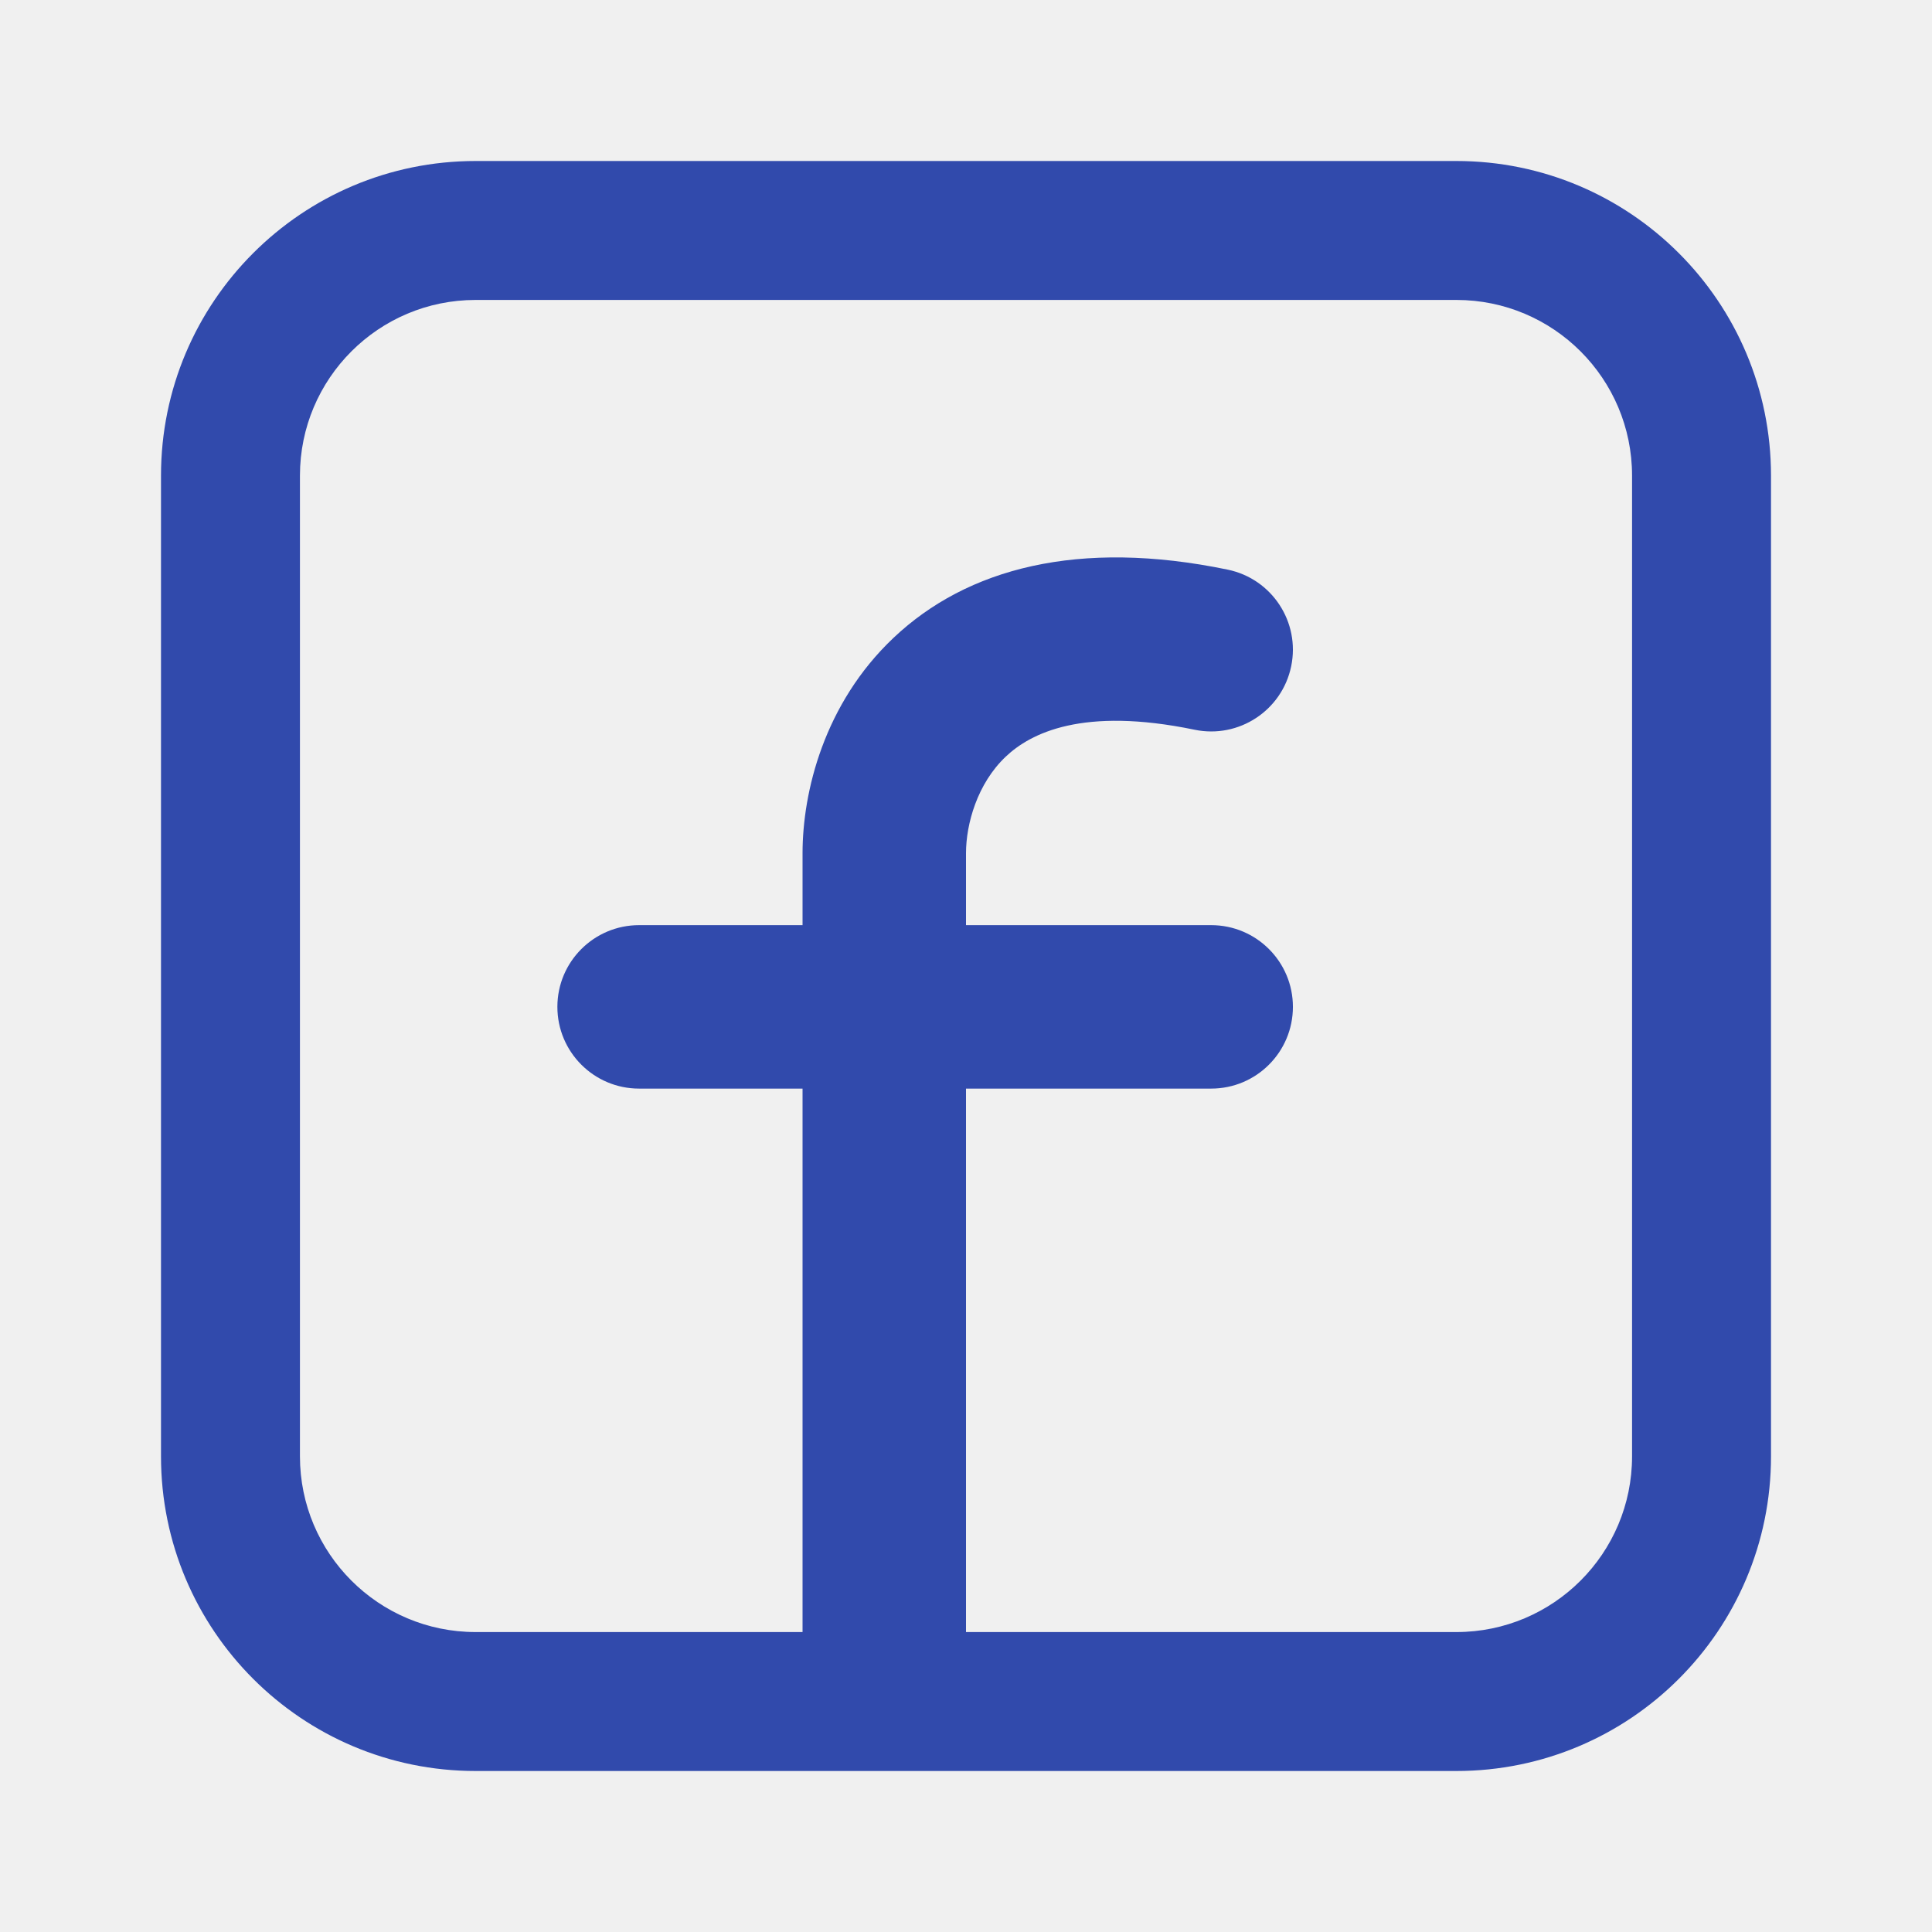
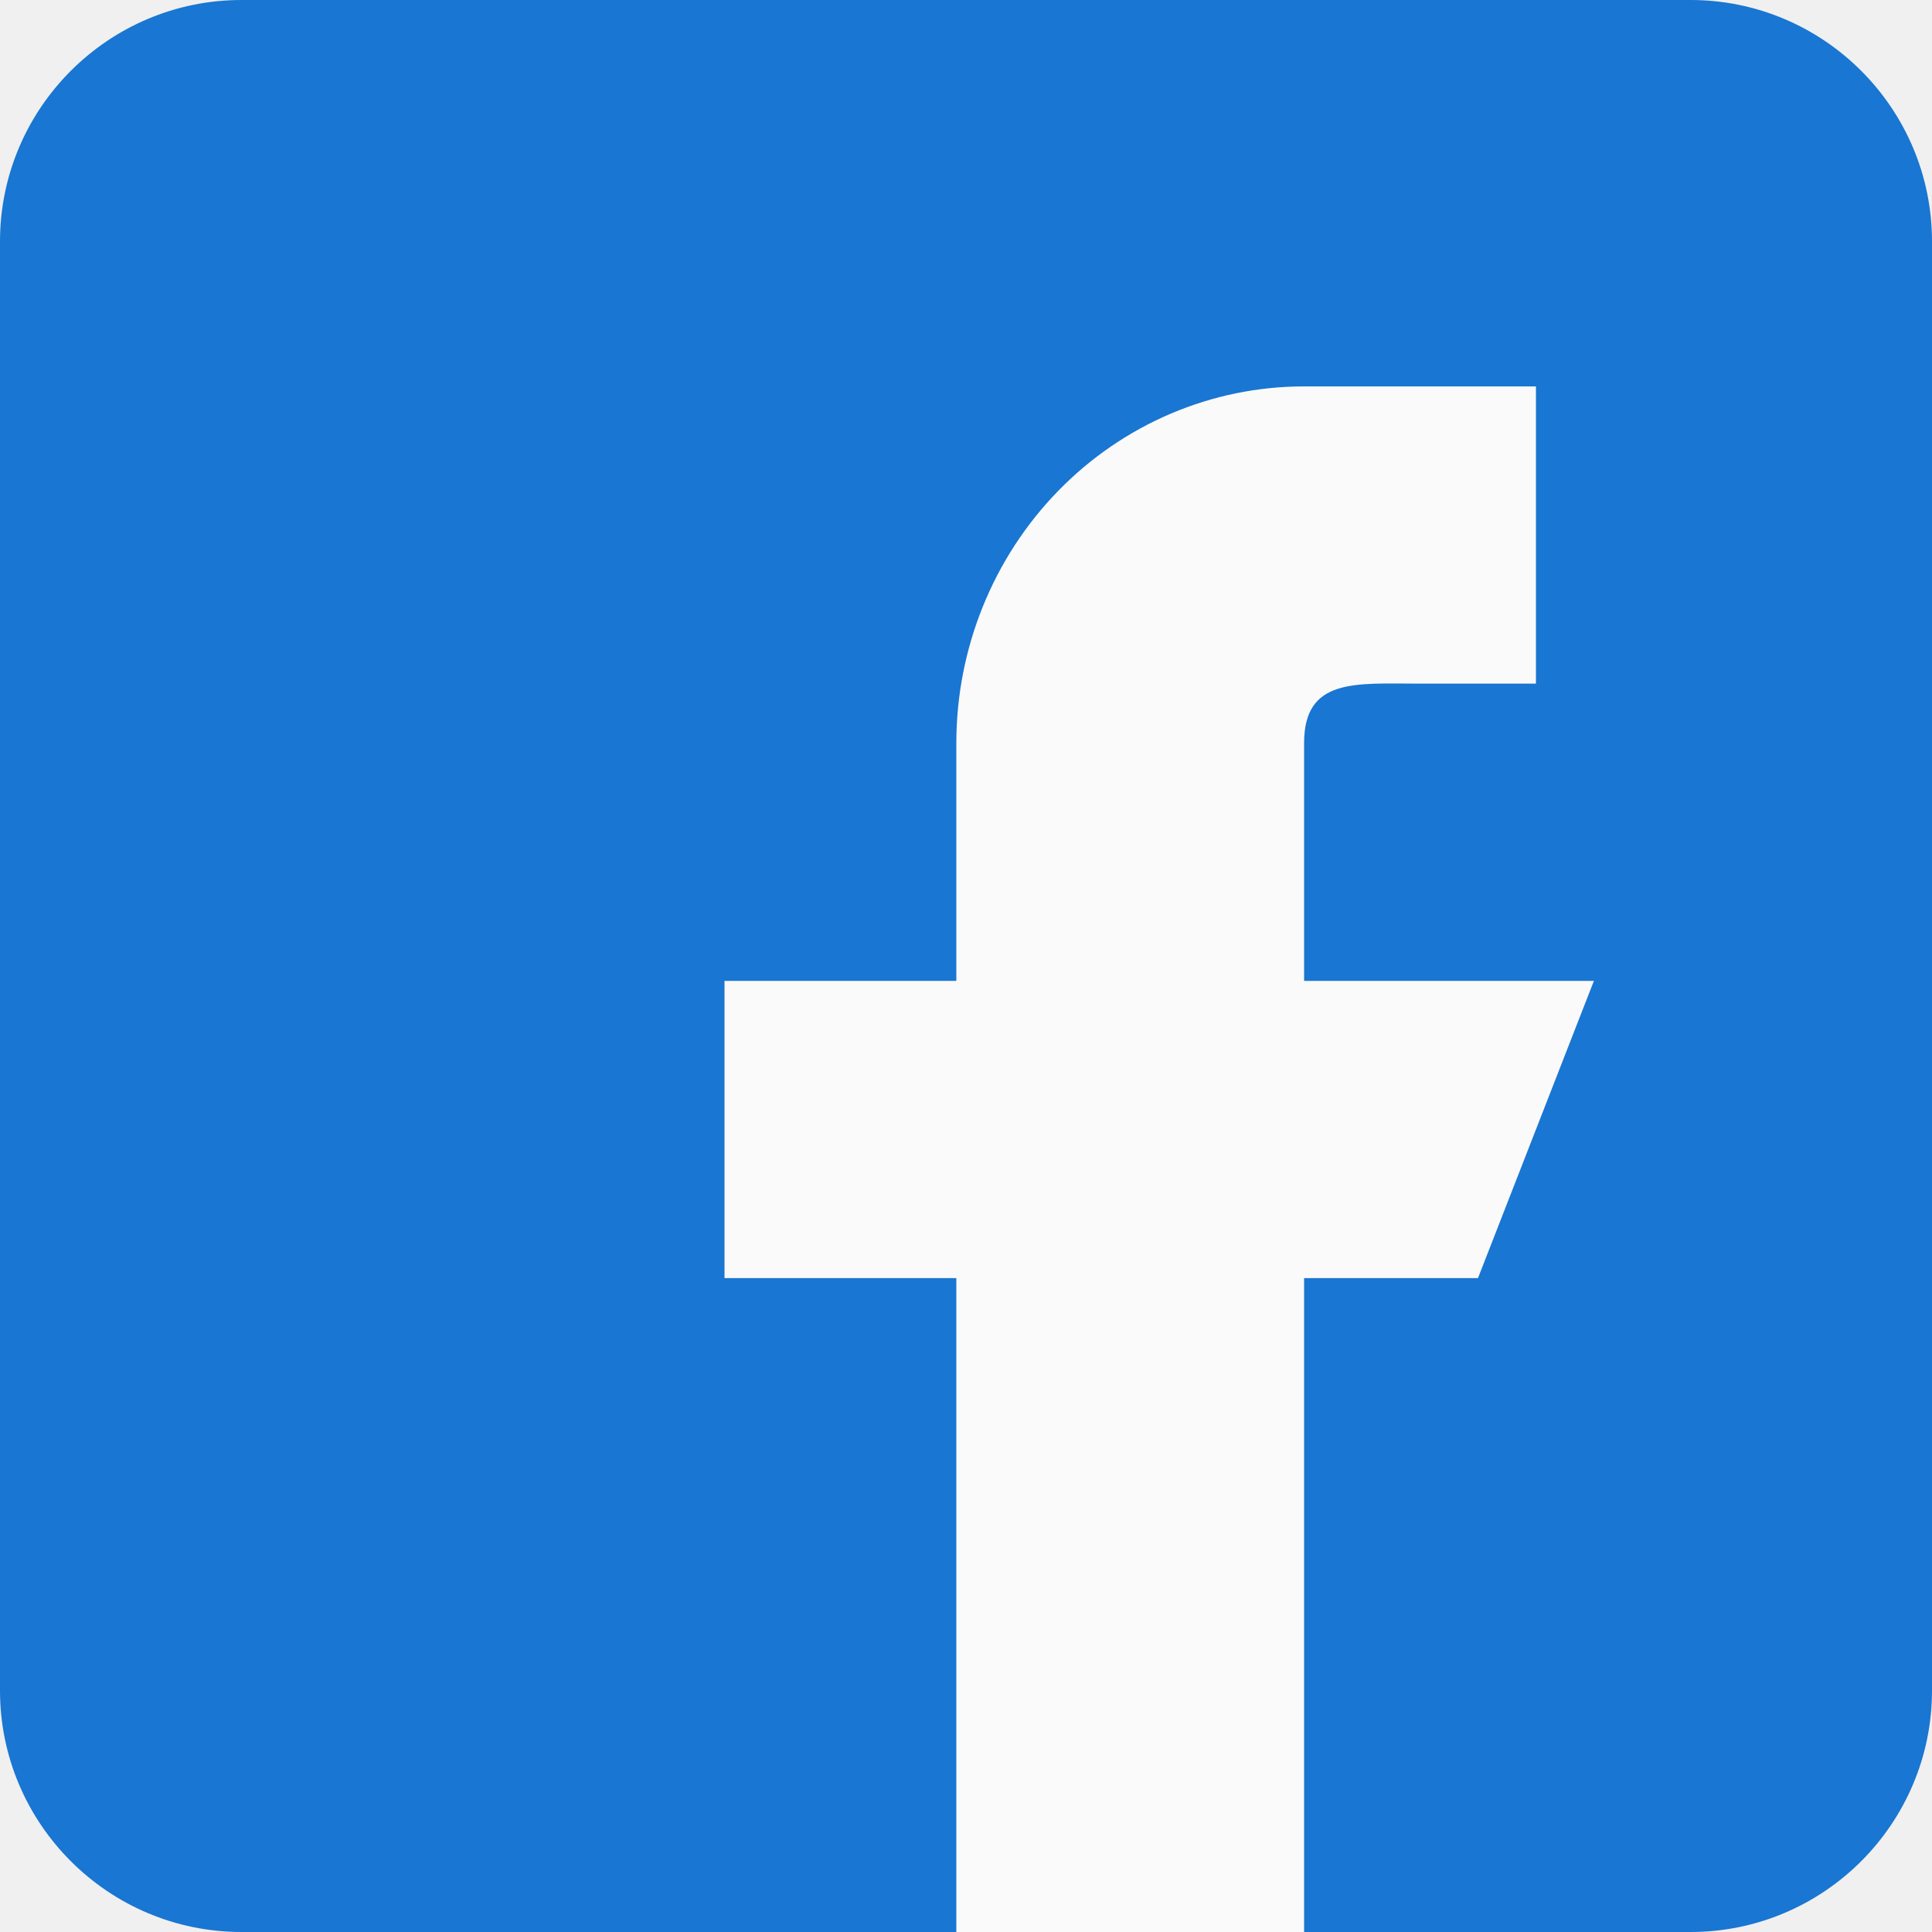
- <svg xmlns="http://www.w3.org/2000/svg" width="48" height="48" viewBox="0 0 48 48" fill="none">
-   <path fill-rule="evenodd" clip-rule="evenodd" d="M4 11.817C4 7.5 7.5 4 11.817 4H36.183C40.5 4 44 7.5 44 11.817V36.183C44 40.5 40.5 44 36.183 44H11.817C7.5 44 4 40.5 4 36.183V11.817ZM11.817 7.452C9.406 7.452 7.452 9.406 7.452 11.817V36.183C7.452 38.594 9.406 40.548 11.817 40.548H19.939V27.046H15.878C14.757 27.046 13.848 26.137 13.848 25.015C13.848 23.894 14.757 22.985 15.878 22.985H19.939V21.2C19.939 19.679 20.471 17.481 22.199 15.847C24.023 14.121 26.792 13.383 30.504 14.153C31.602 14.381 32.307 15.456 32.079 16.554C31.852 17.652 30.777 18.358 29.679 18.13C26.893 17.552 25.601 18.218 24.989 18.797C24.28 19.467 24 20.472 24 21.2V22.985H30.091C31.213 22.985 32.122 23.894 32.122 25.015C32.122 26.137 31.213 27.046 30.091 27.046H24V40.548H36.183C38.594 40.548 40.548 38.594 40.548 36.183V11.817C40.548 9.406 38.594 7.452 36.183 7.452H11.817Z" fill="#314AAC" />
+ <svg xmlns="http://www.w3.org/2000/svg" width="40" height="40" viewBox="0 0 40 40" fill="none">
+   <g clip-path="url(#clip0_2549_5136)">
+     <path d="M35 0H5C2.243 0 0 2.243 0 5V35C0 37.758 2.243 40 5 40H35C37.758 40 40 37.758 40 35V5C40 2.243 37.758 0 35 0Z" fill="#1976D2" />
+     <path fill-rule="evenodd" clip-rule="evenodd" d="M33 20.308H27V15.385C27 14.026 28.075 14.154 29.4 14.154H31.8V8H27C25.09 8 23.259 8.778 21.909 10.163C20.559 11.548 19.8 13.426 19.8 15.385V20.308H15V26.462H19.8V40H27V26.462H30.6L33 20.308Z" fill="#FAFAFA" />
+   </g>
+   <defs>
+     <clipPath id="clip0_2549_5136">
+       <rect width="40" height="40" fill="white" />
+     </clipPath>
+   </defs>
</svg>
